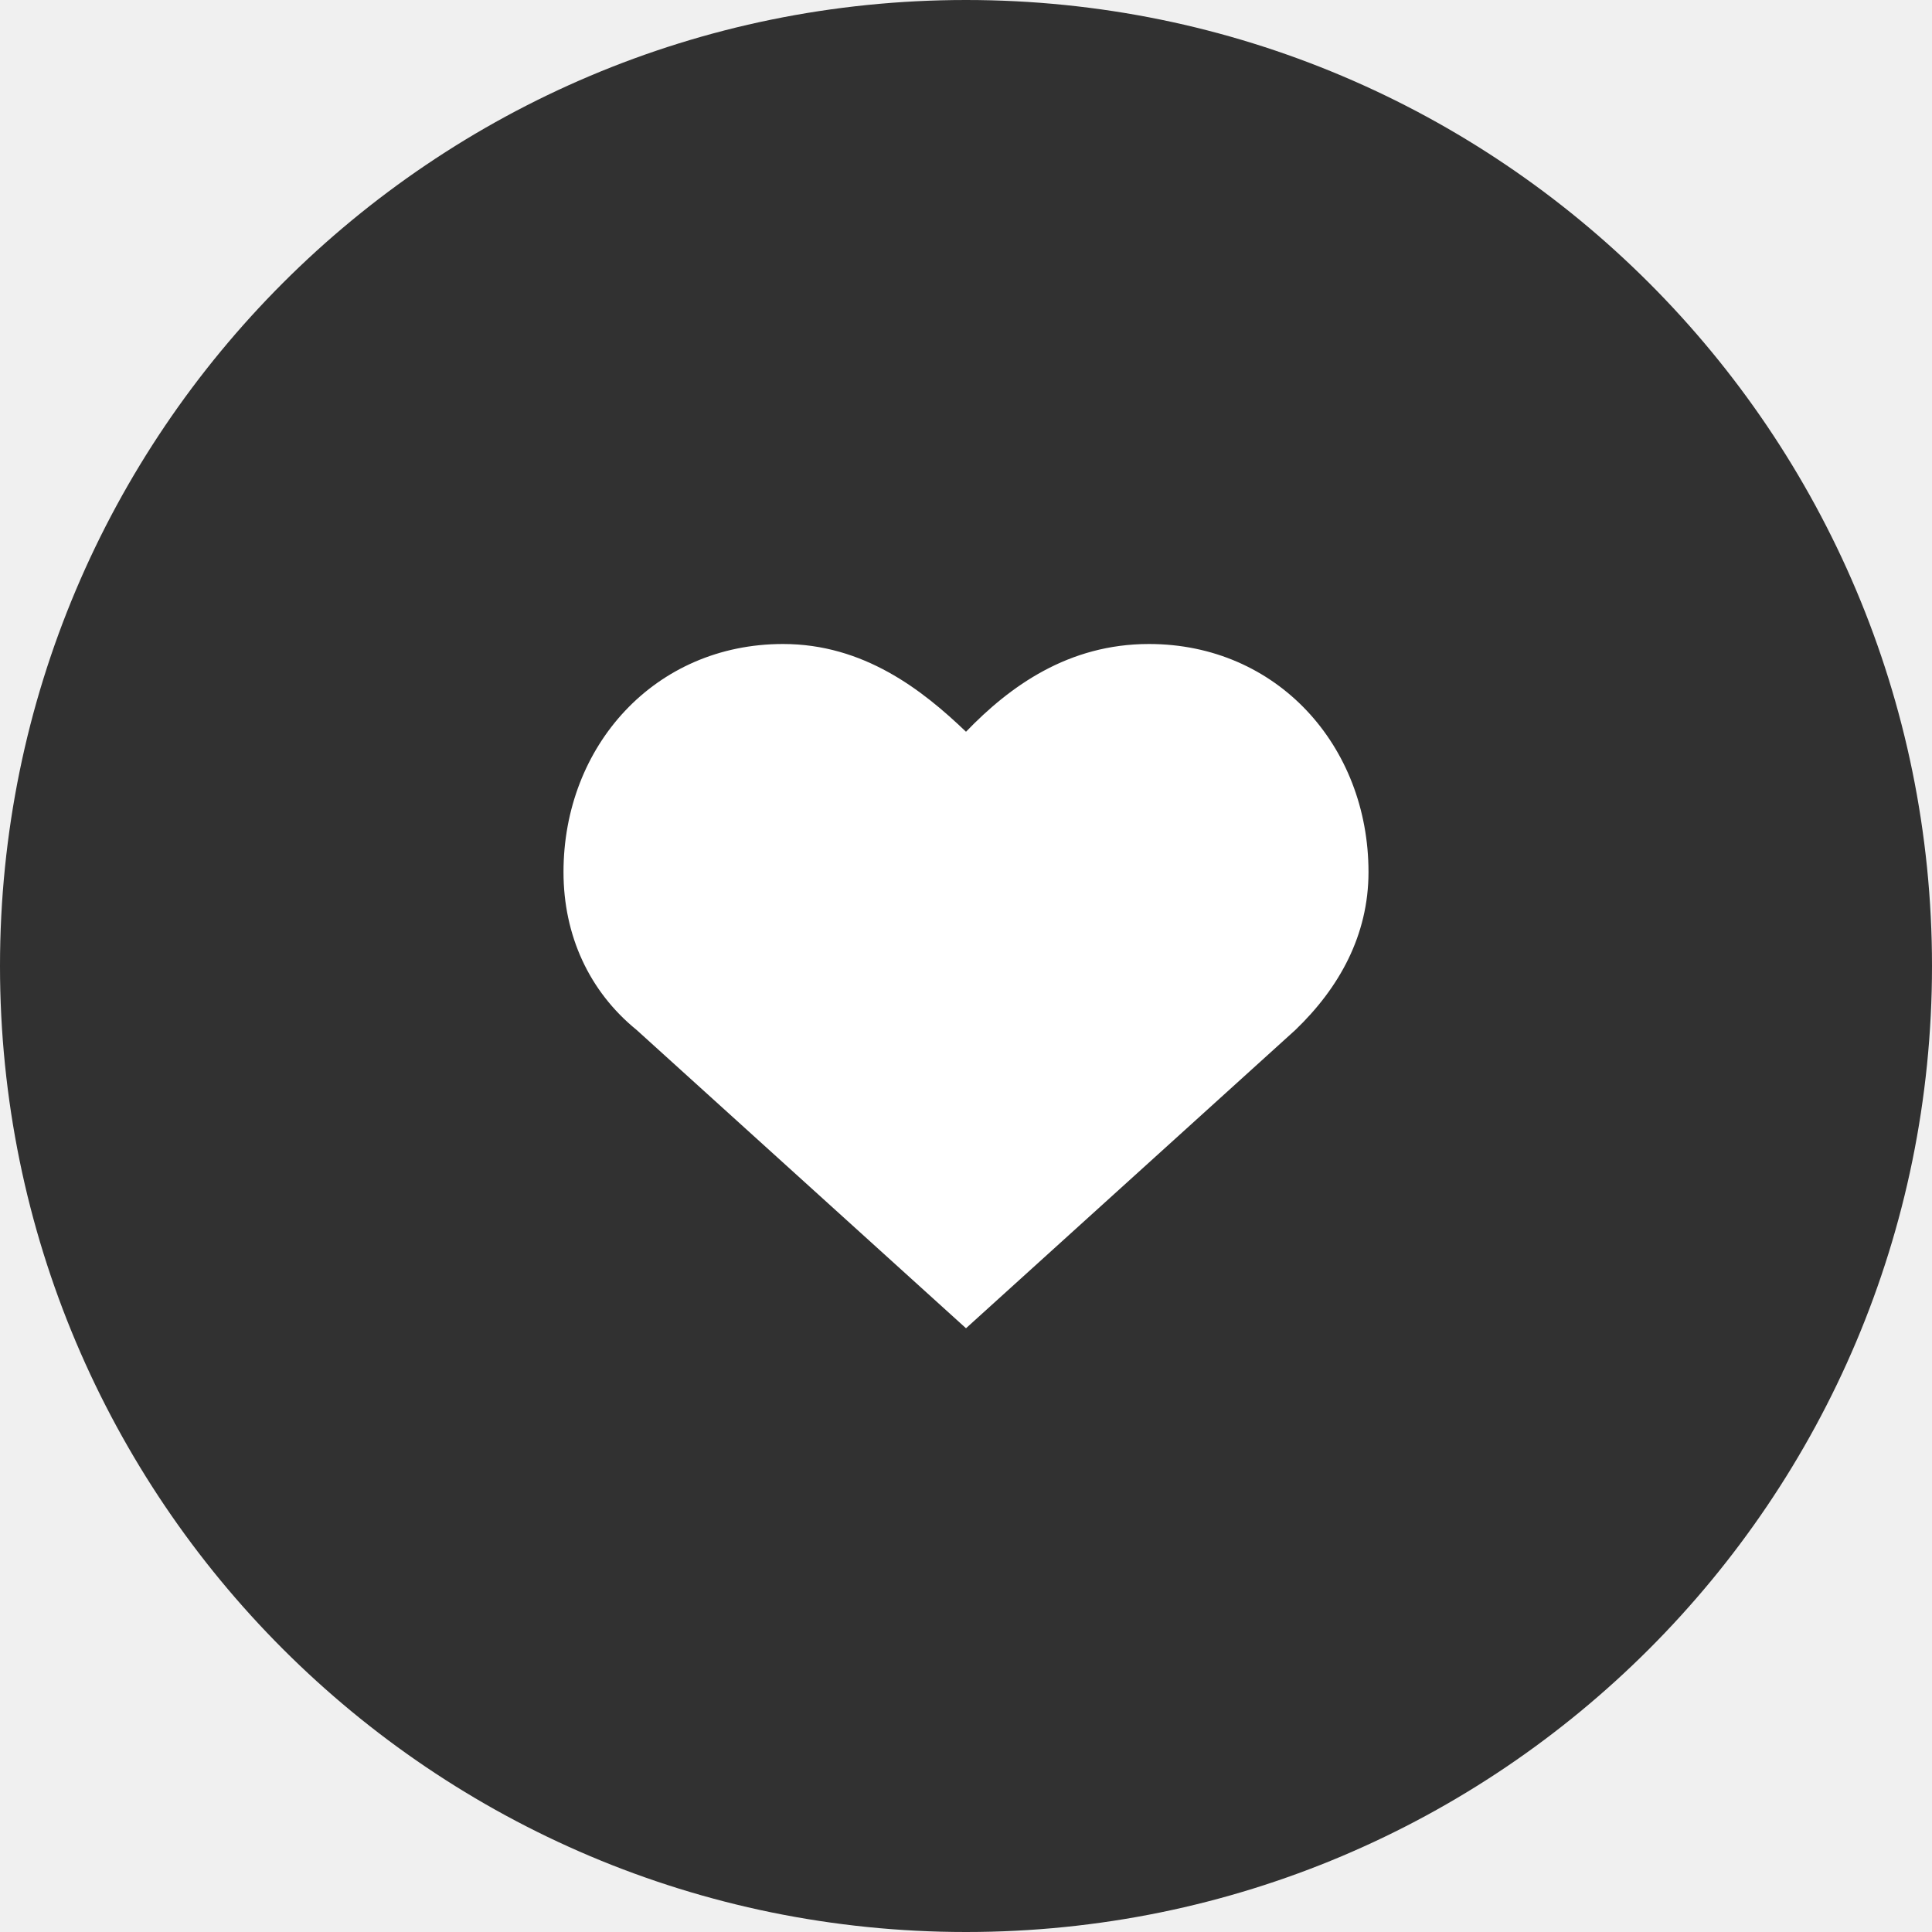
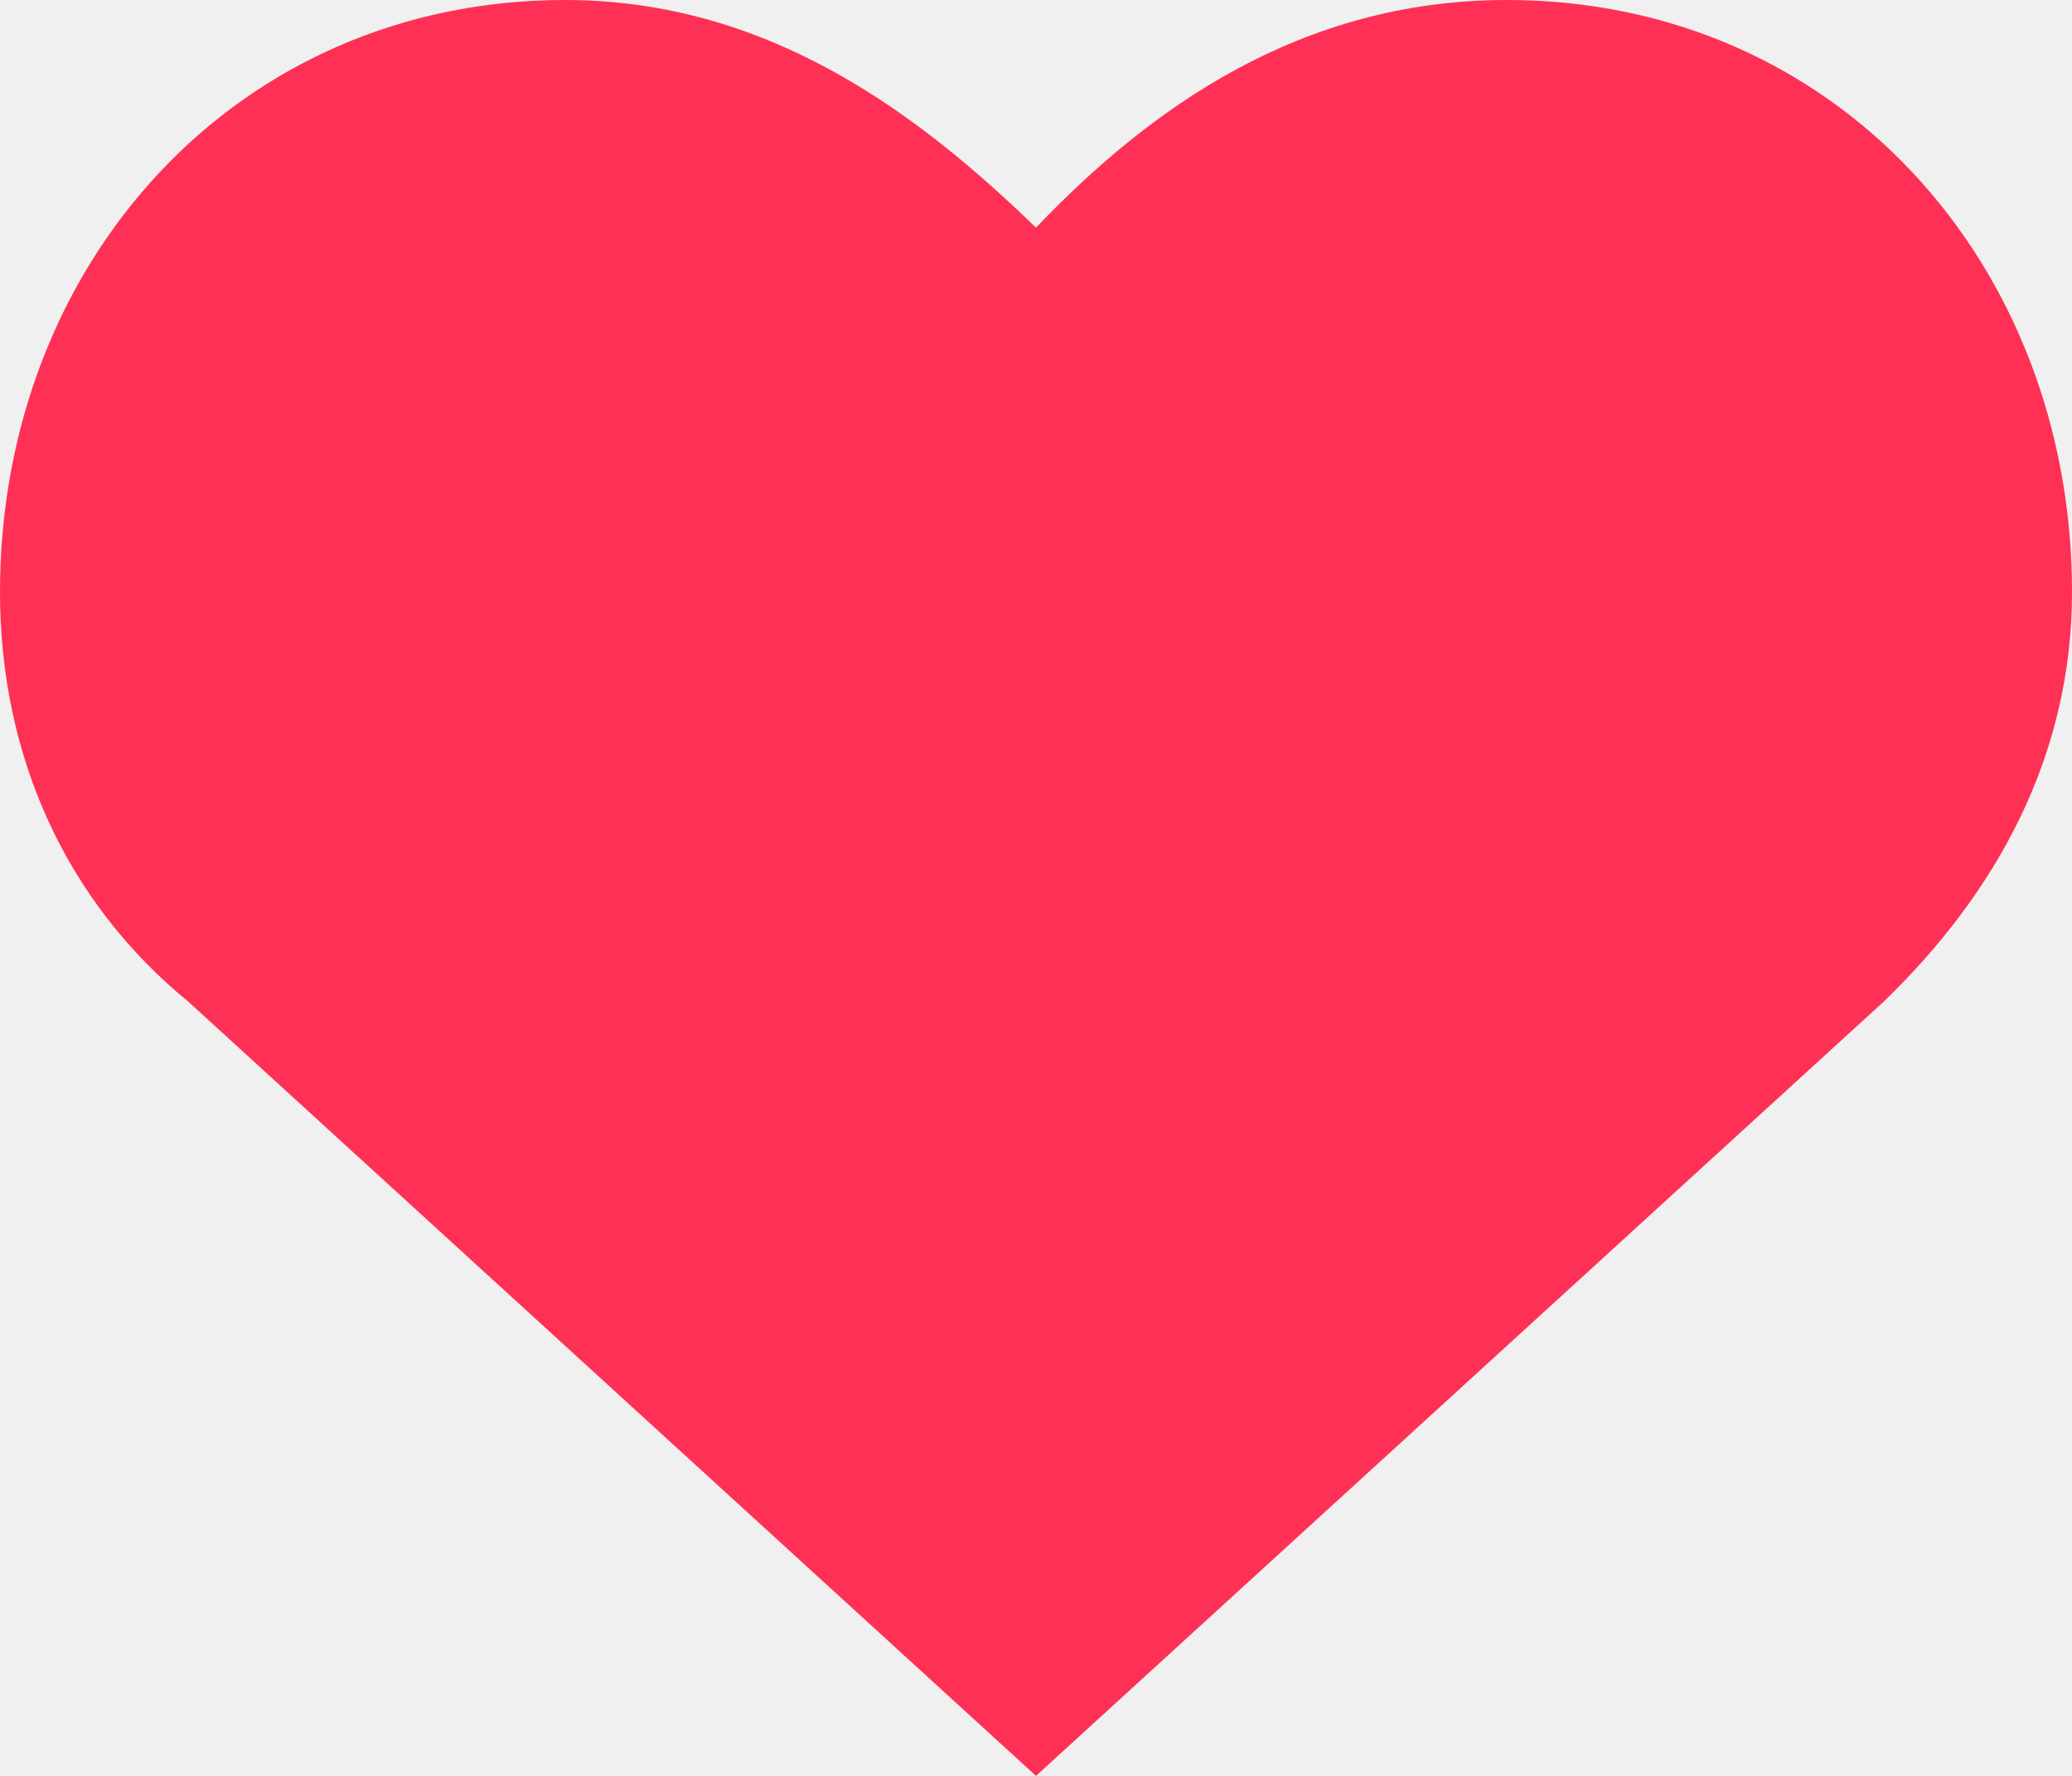
- <svg xmlns="http://www.w3.org/2000/svg" width="24" height="24" viewBox="0 0 24 24" fill="none">
-   <rect width="24" height="24" rx="12" fill="#313131" />
-   <path d="M14.273 8C13.273 8 12.546 8.523 12 9.09C11.454 8.567 10.727 8 9.727 8C8.136 8 7 9.264 7 10.833C7 11.618 7.318 12.315 7.909 12.795L12 16.5L16.091 12.795C16.636 12.272 17 11.618 17 10.833C17 9.264 15.864 8 14.273 8Z" fill="white" />
+ <svg xmlns="http://www.w3.org/2000/svg" width="14" height="12" viewBox="0 0 14 12" fill="none">
+   <path d="M10.182 0C8.782 0 7.764 0.738 7 1.538C6.236 0.8 5.218 0 3.818 0C1.591 0 0 1.785 0 4C0 5.108 0.445 6.092 1.273 6.769L7 12L12.727 6.769C13.491 6.031 14 5.108 14 4C14 1.785 12.409 0 10.182 0Z" fill="#FF3055" />
</svg>
